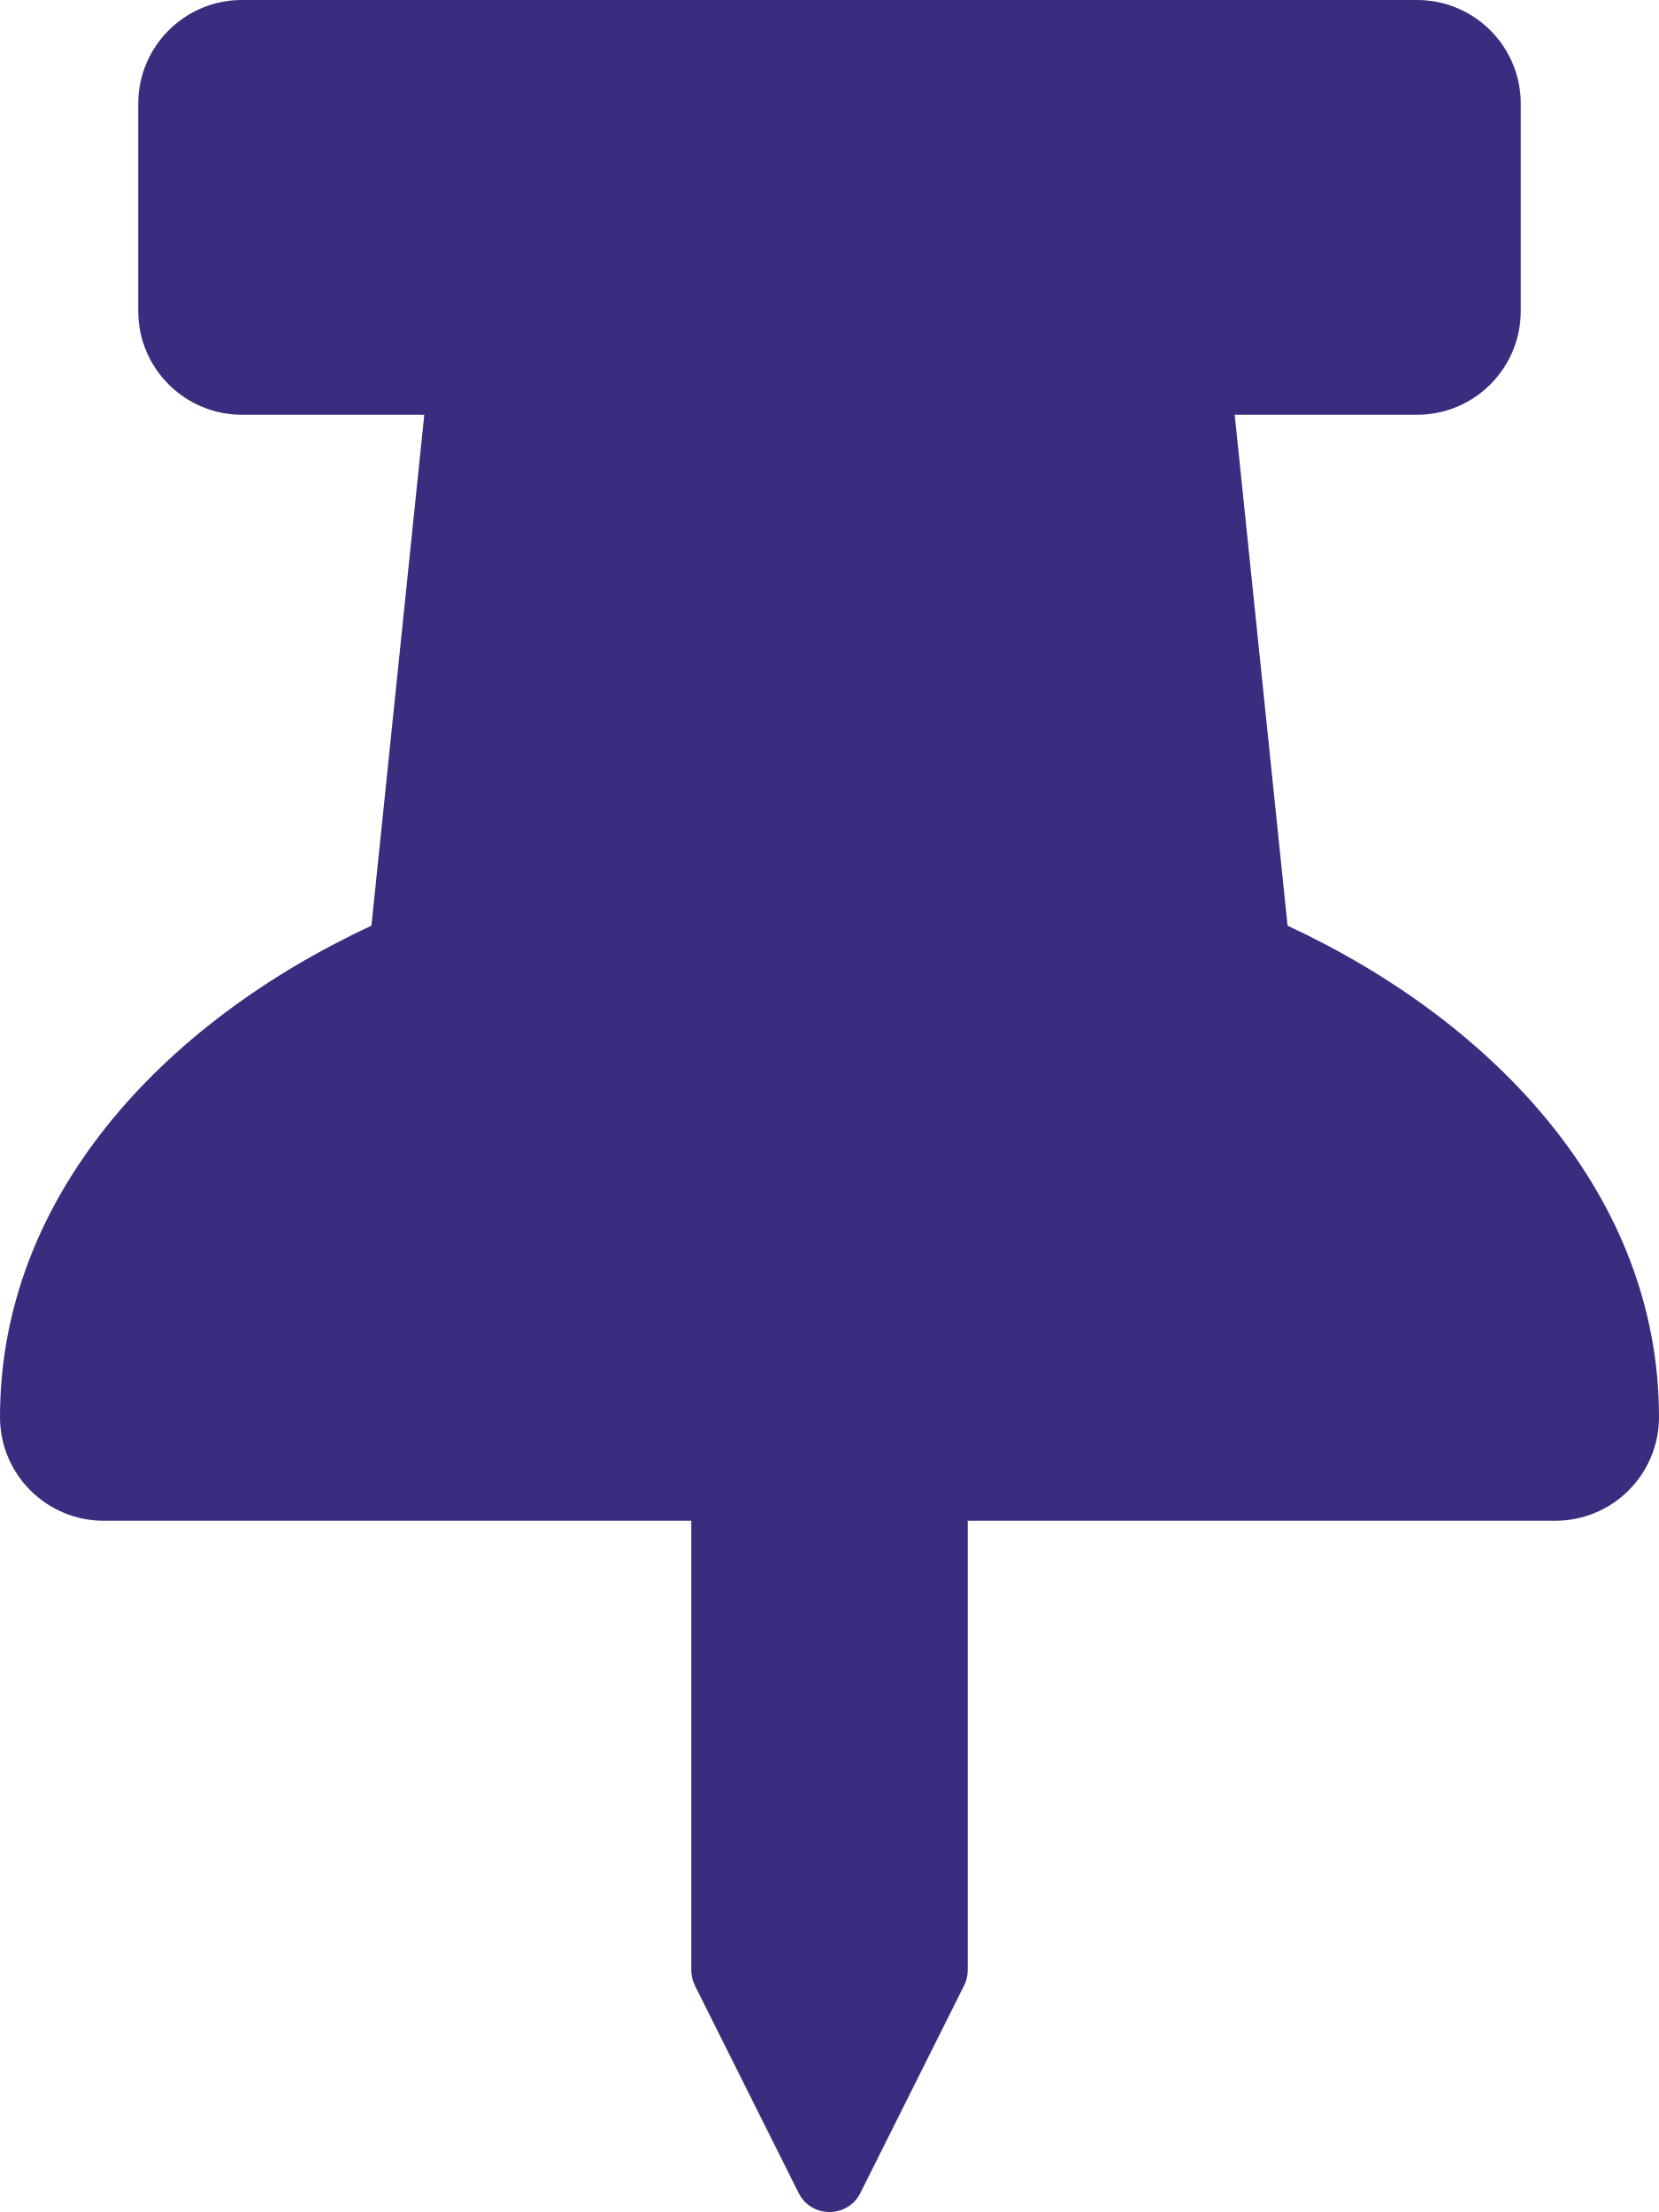
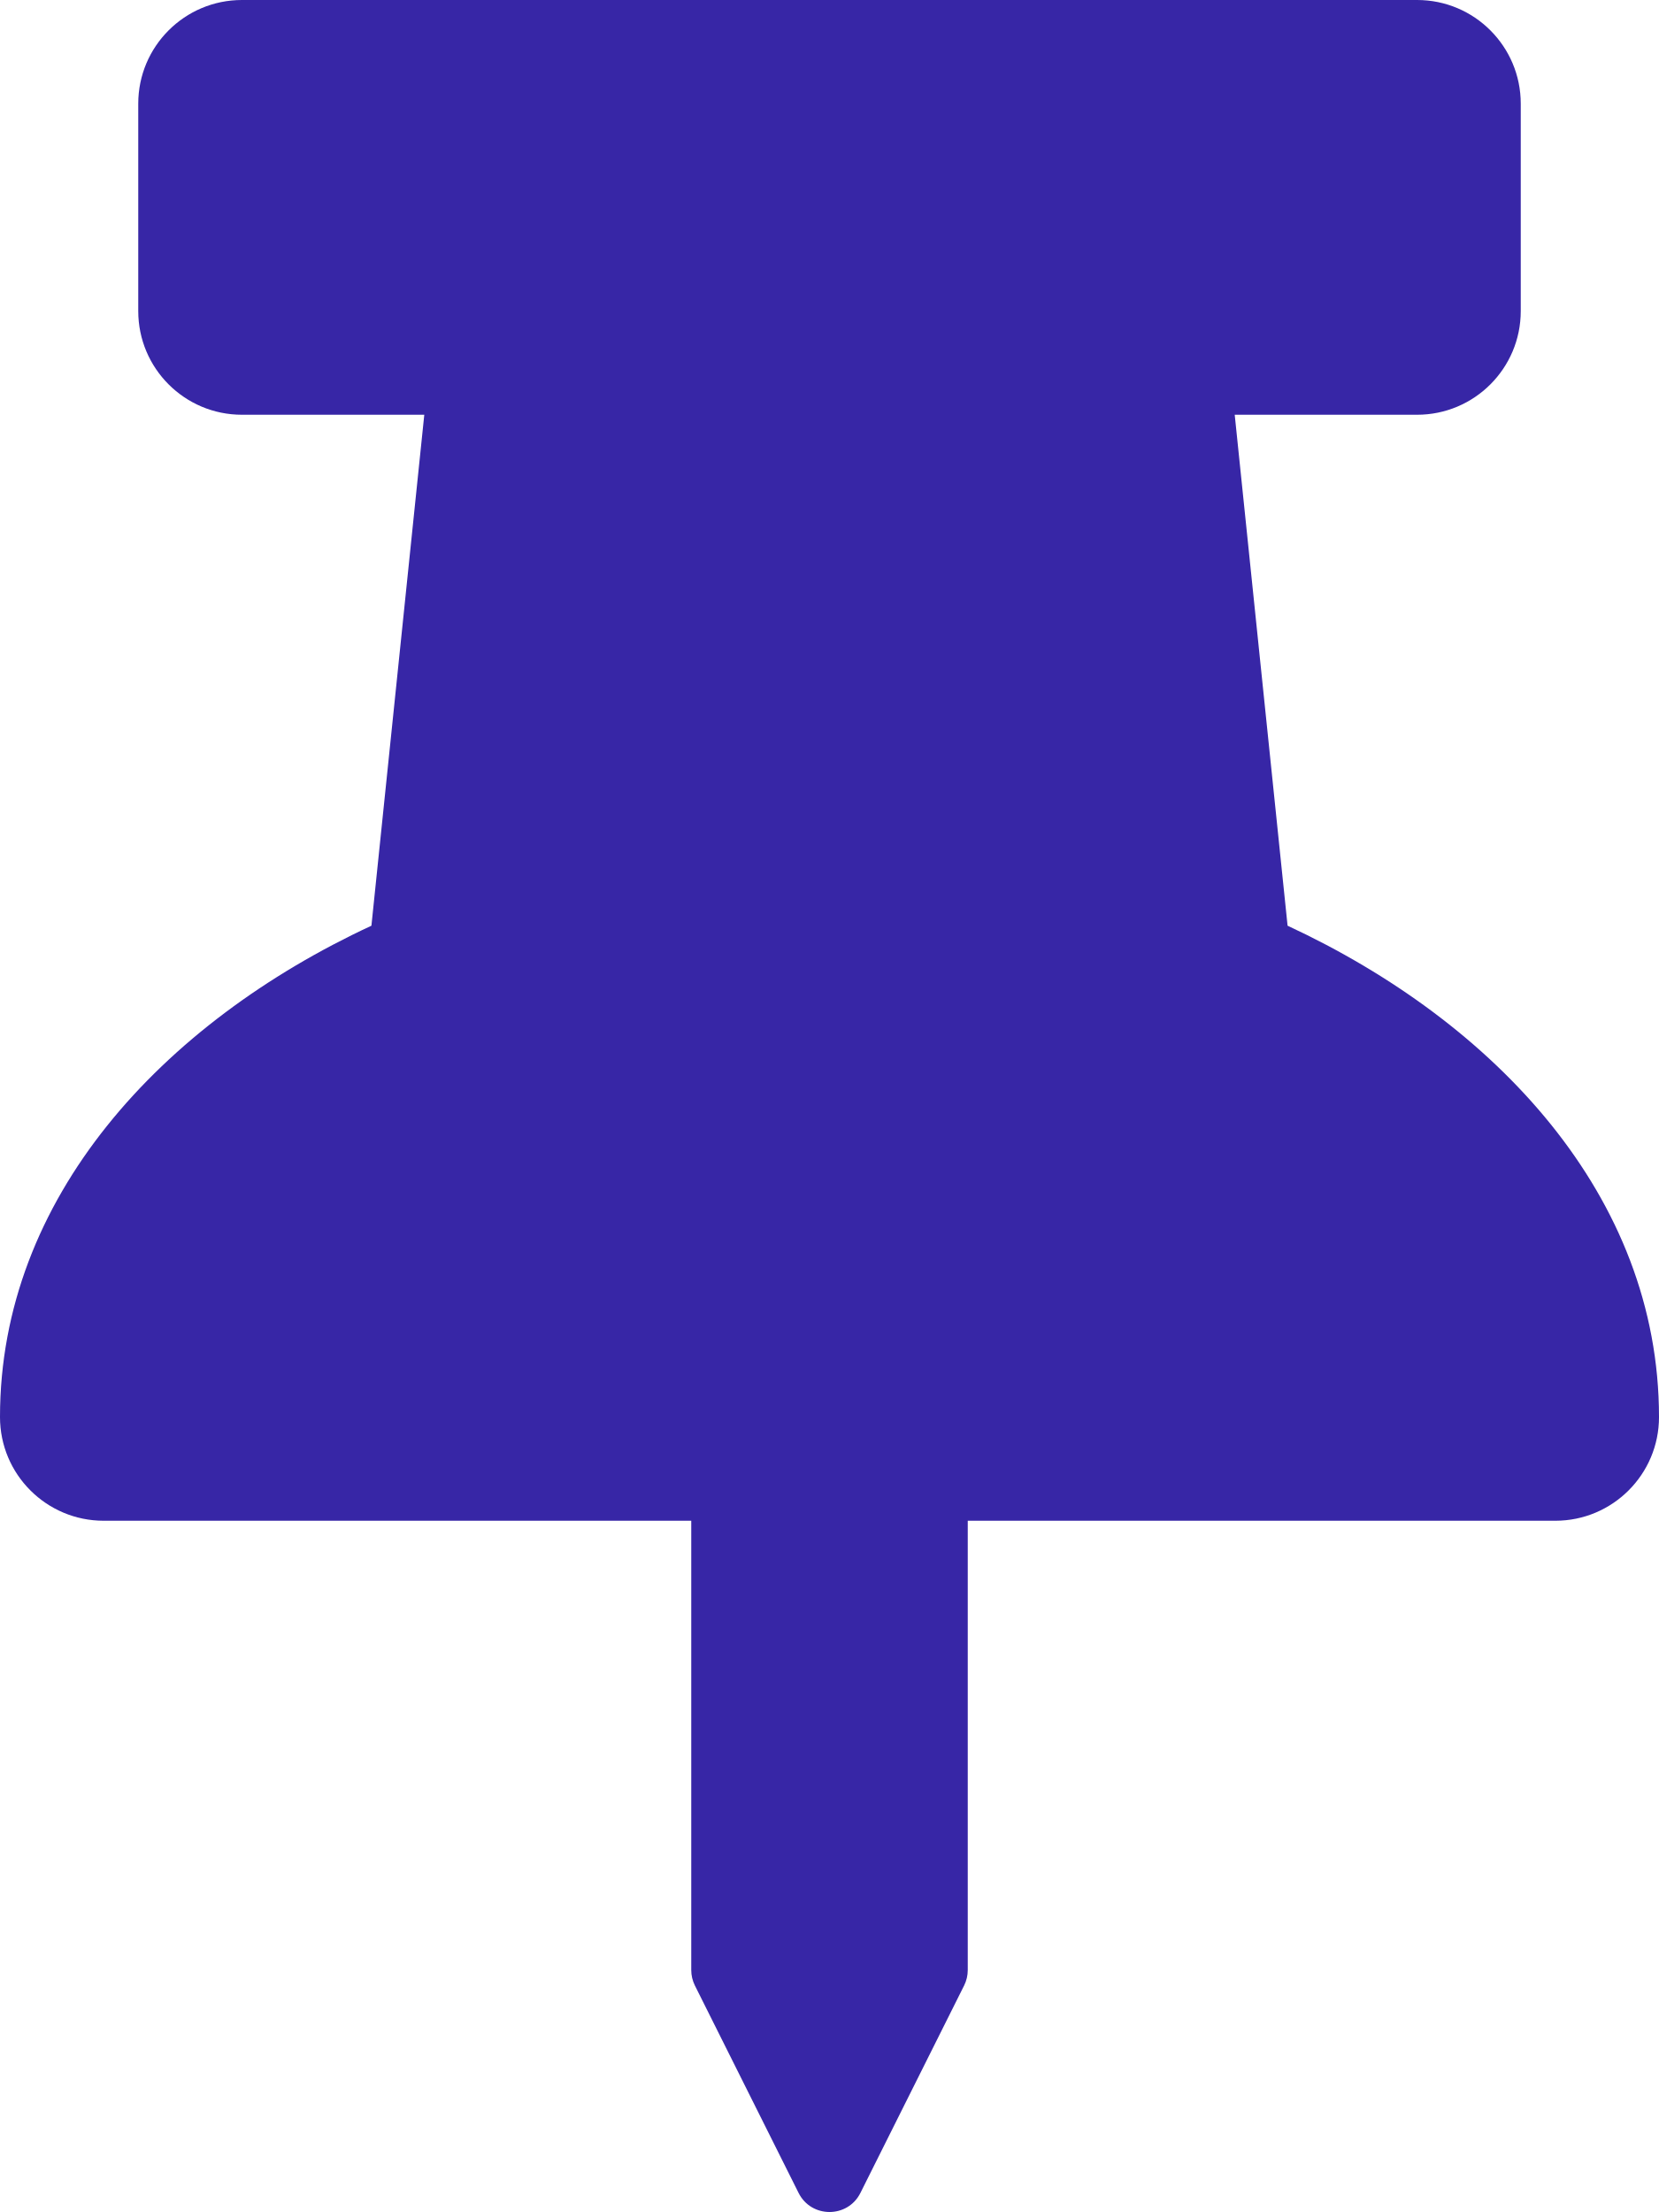
<svg xmlns="http://www.w3.org/2000/svg" viewBox="0 0 384 512">
-   <path d="M298.028 214.267L285.793 96H328c13.255 0 24-10.745 24-24V24c0-13.255-10.745-24-24-24H56C42.745 0 32 10.745 32 24v48c0 13.255 10.745 24 24 24h42.207L85.972 214.267C37.465 236.82 0 277.261 0 328c0 13.255 10.745 24 24 24h136v104.007c0 1.242.289 2.467.845 3.578l24 48c2.941 5.882 11.364 5.893 14.311 0l24-48a8.008 8.008 0 0 0 .845-3.578V352h136c13.255 0 24-10.745 24-24-.001-51.183-37.983-91.42-85.973-113.733z" fill="#3a2d80" />
+   <path d="M298.028 214.267L285.793 96H328c13.255 0 24-10.745 24-24V24c0-13.255-10.745-24-24-24H56C42.745 0 32 10.745 32 24v48c0 13.255 10.745 24 24 24h42.207L85.972 214.267C37.465 236.82 0 277.261 0 328c0 13.255 10.745 24 24 24h136v104.007c0 1.242.289 2.467.845 3.578l24 48c2.941 5.882 11.364 5.893 14.311 0l24-48a8.008 8.008 0 0 0 .845-3.578V352h136c13.255 0 24-10.745 24-24-.001-51.183-37.983-91.42-85.973-113.733z" fill="#3726a6" />
</svg>
